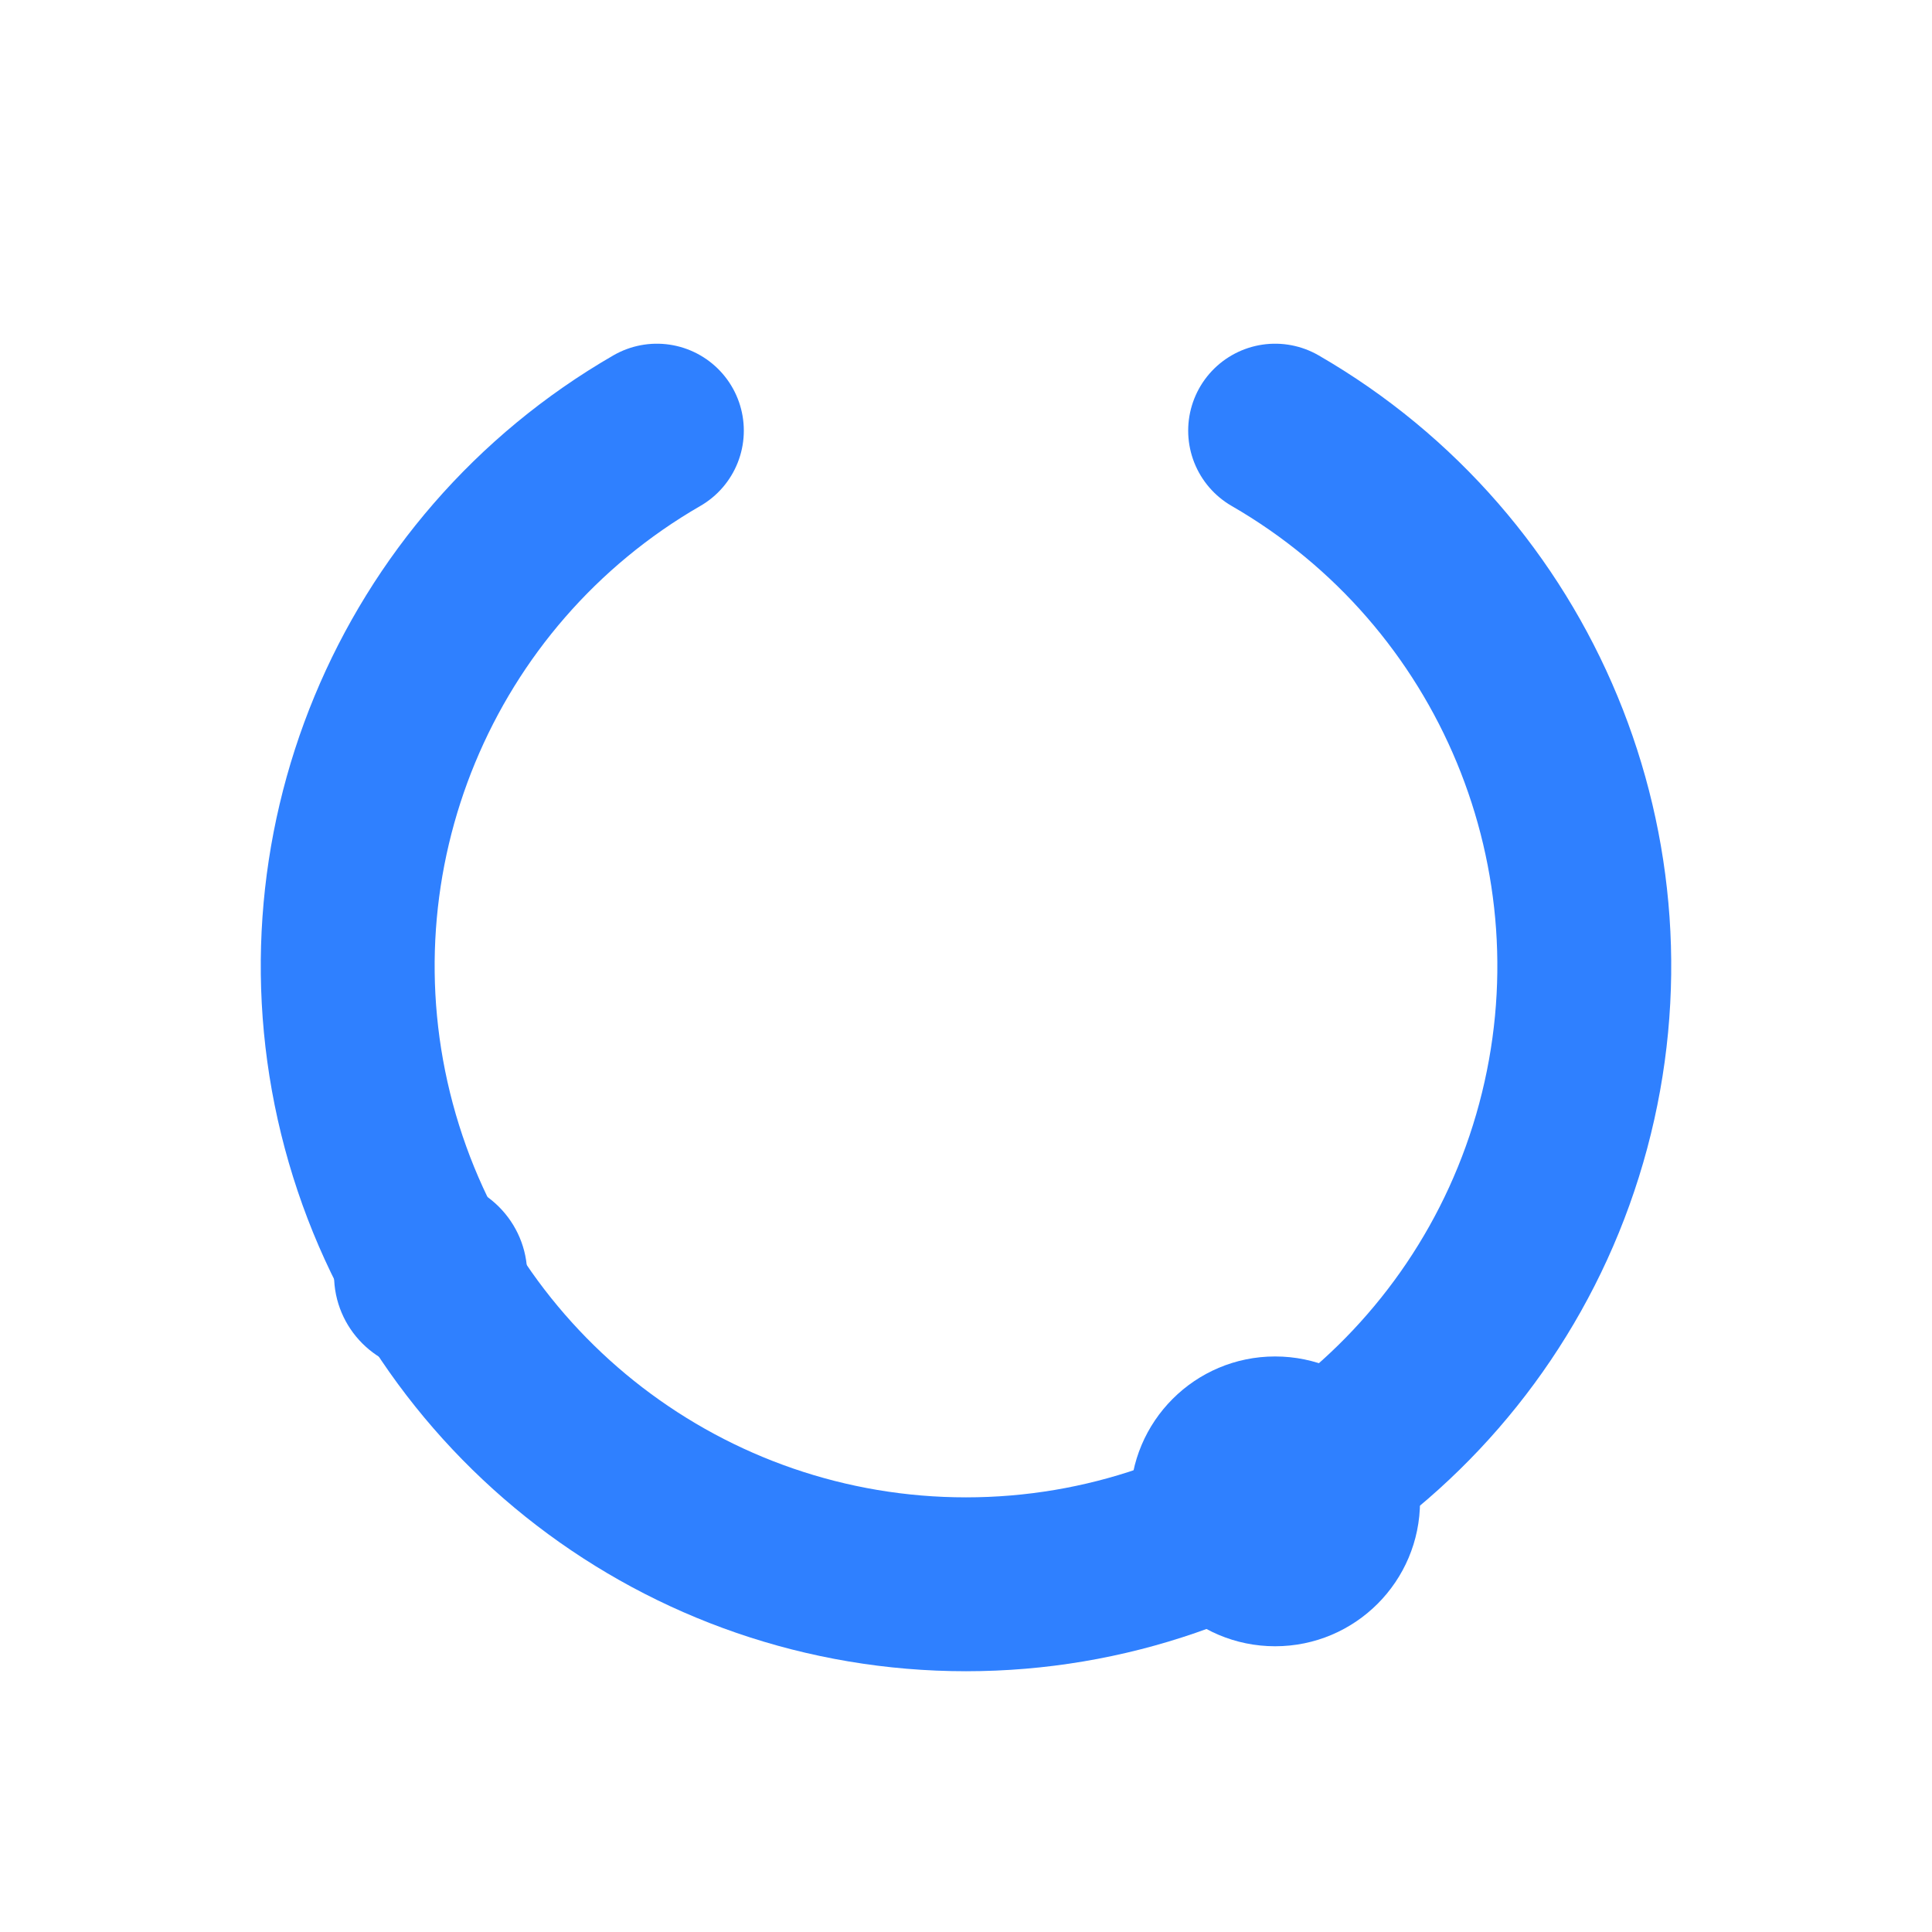
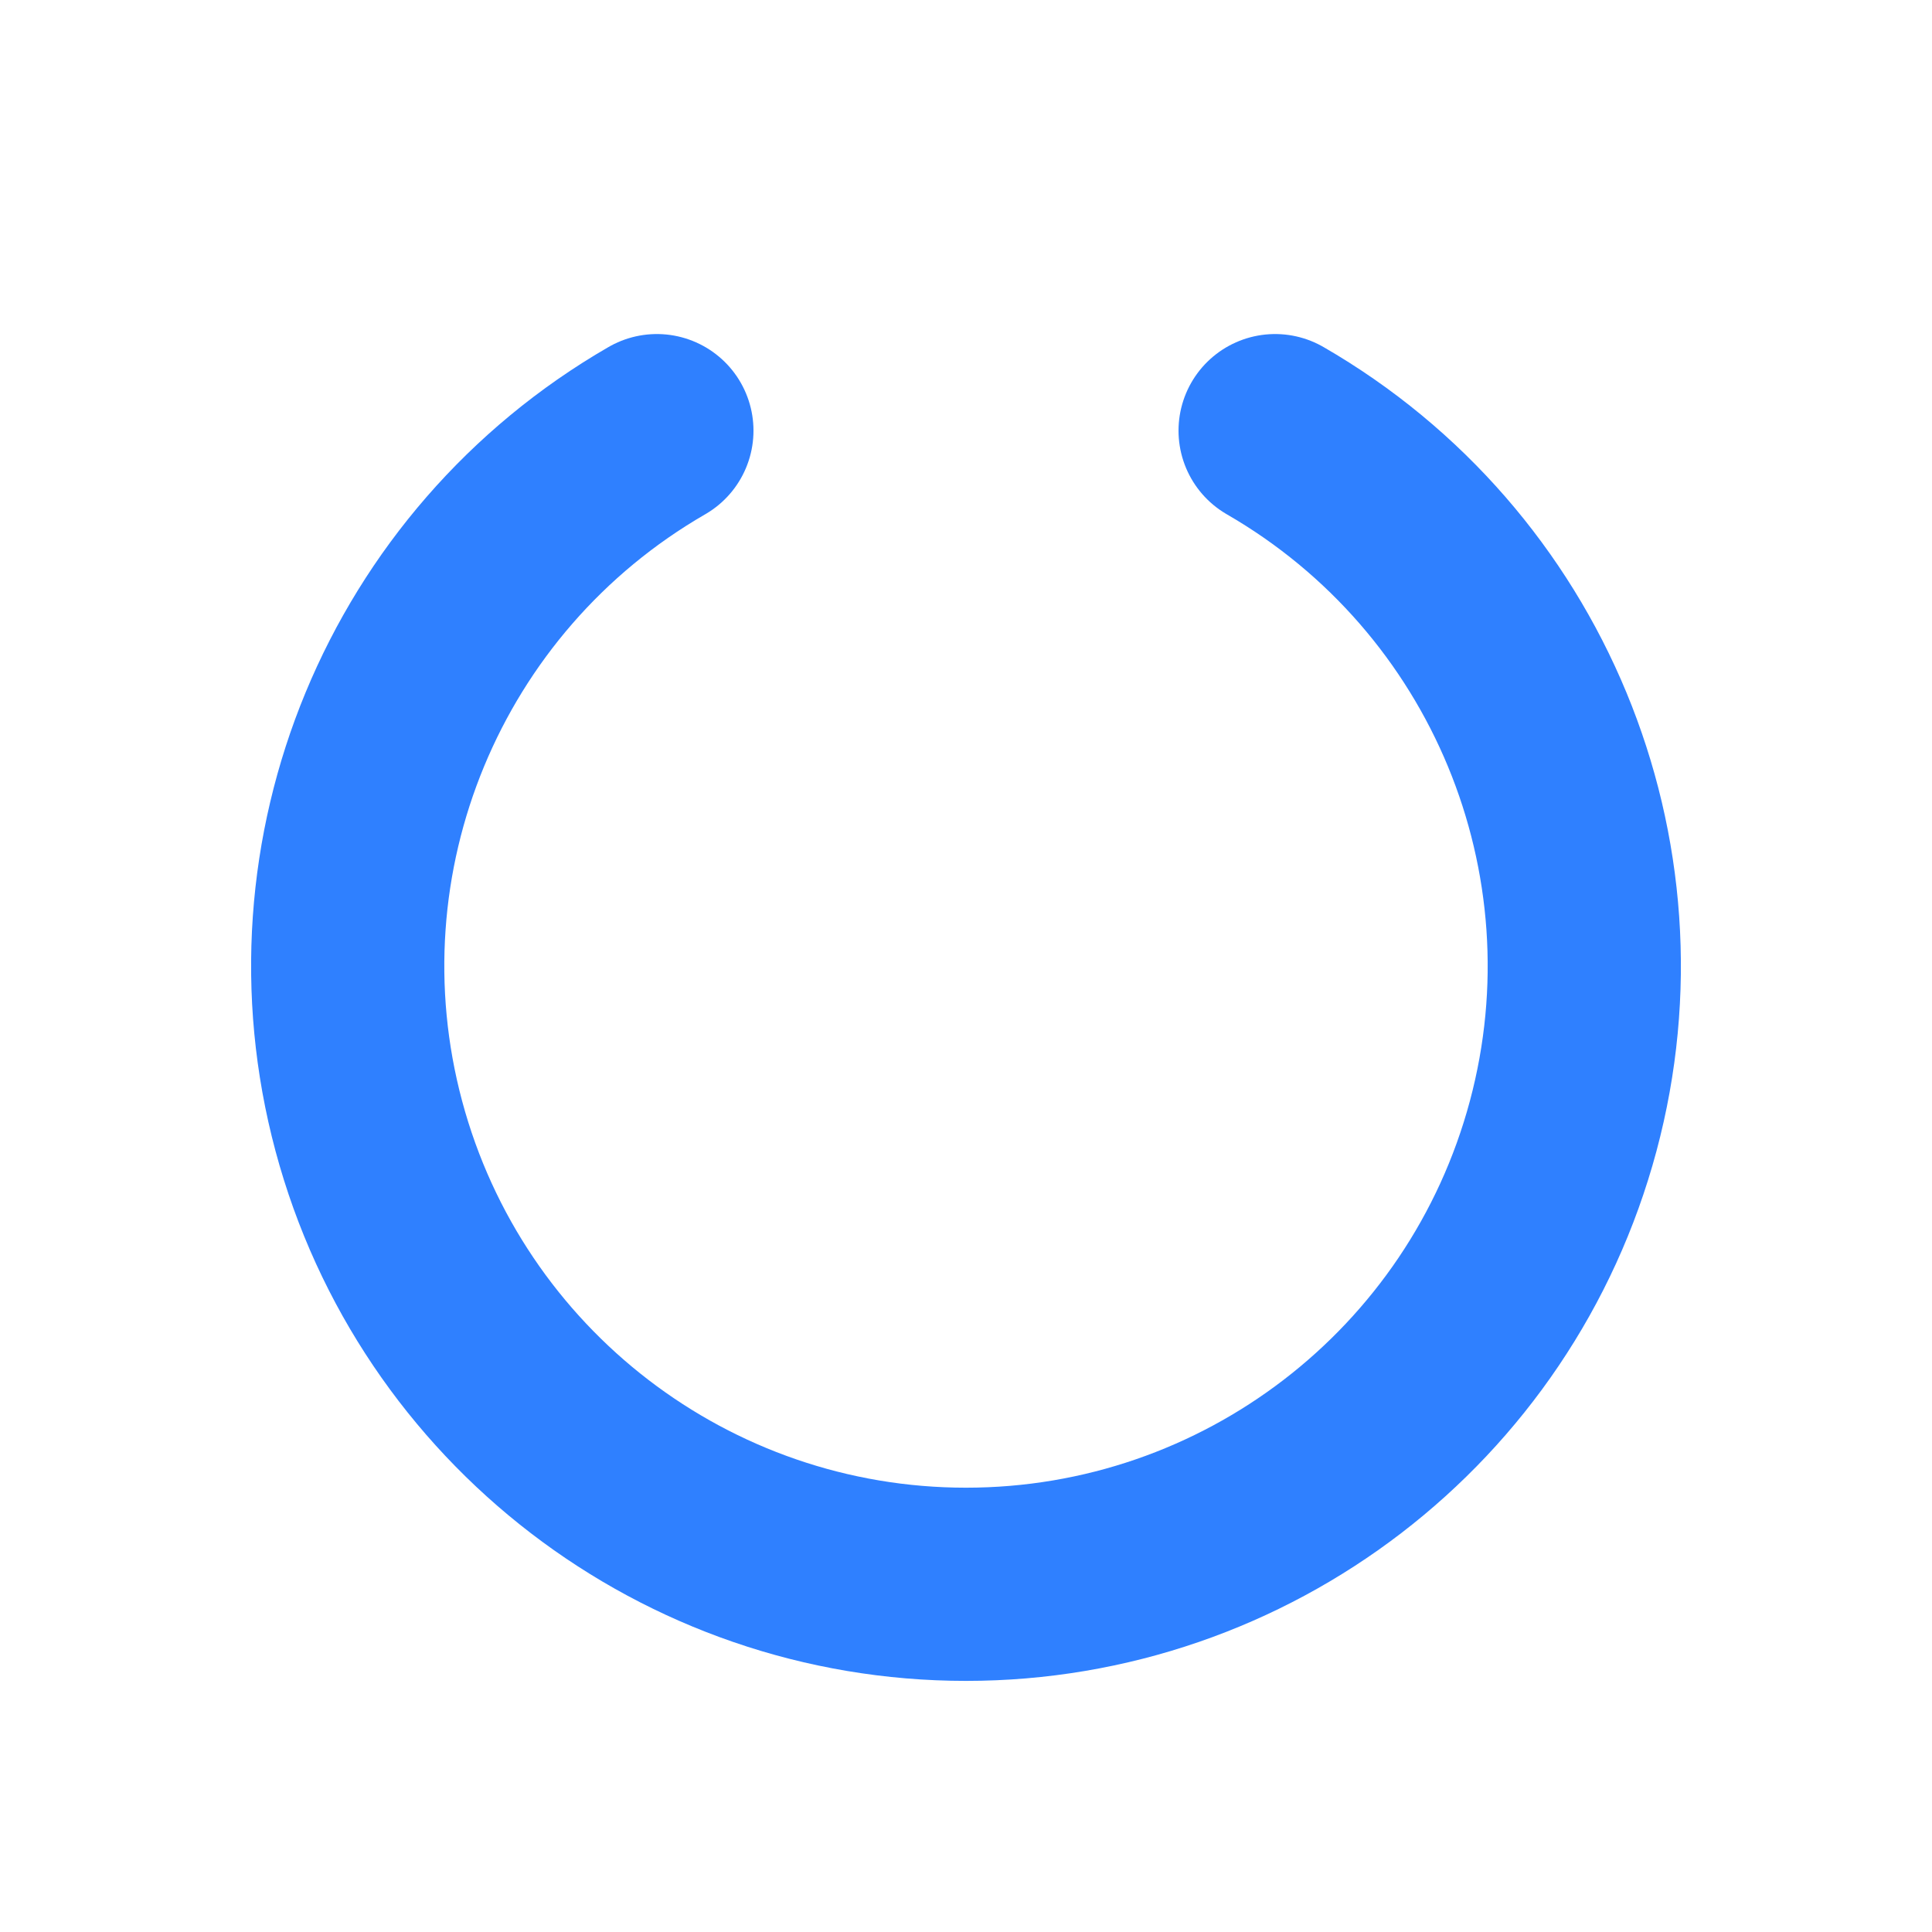
<svg xmlns="http://www.w3.org/2000/svg" width="100" height="100" viewBox="0 0 100 100" fill="none">
-   <path d="M 66 22.29 A 32 32 0 1 1 34 22.29" stroke="#2F80FF" stroke-width="9" stroke-linecap="round" fill="none" />
-   <circle cx="66" cy="77.71" r="7.5" fill="#2F80FF" />
-   <circle cx="22.29" cy="66" r="5" fill="#2F80FF" />
+   <path d="M 66 22.29 A 32 32 0 1 1 34 22.29" stroke="#2F80FF" stroke-width="10" stroke-linecap="round" fill="none" />
</svg>
